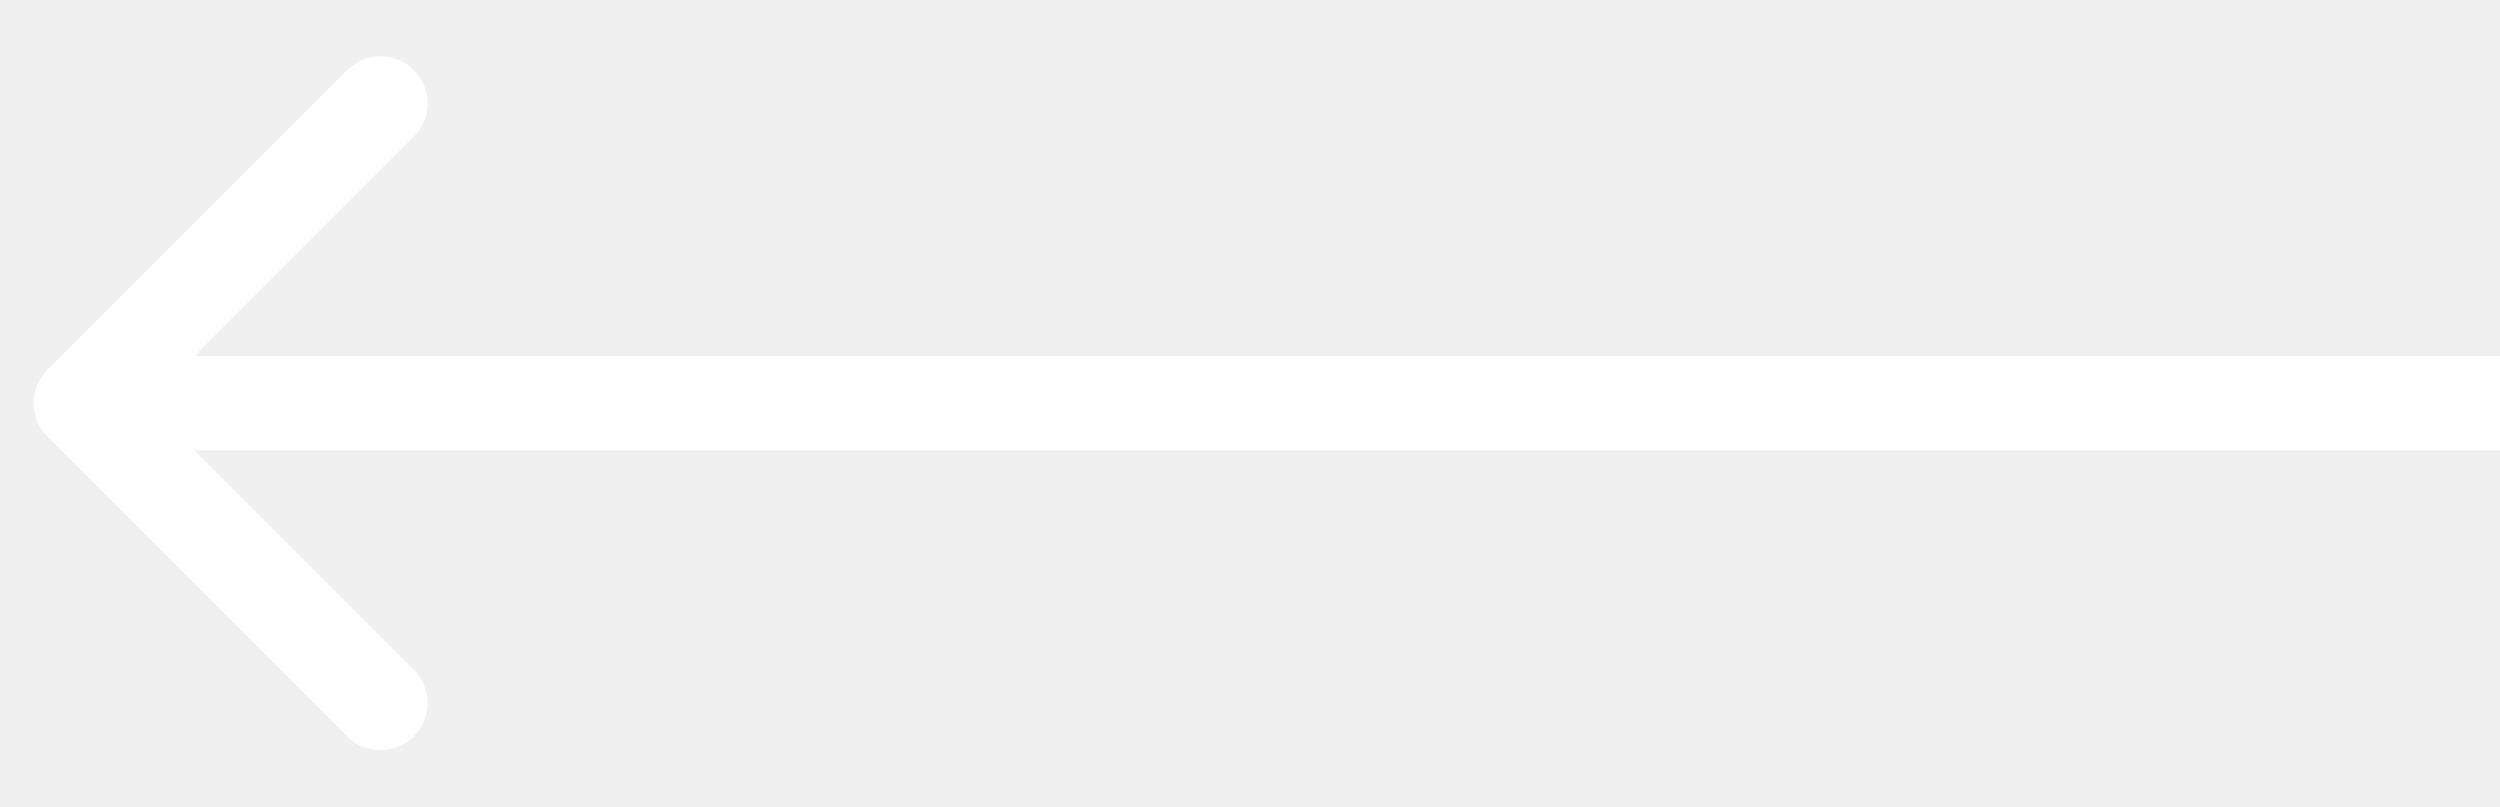
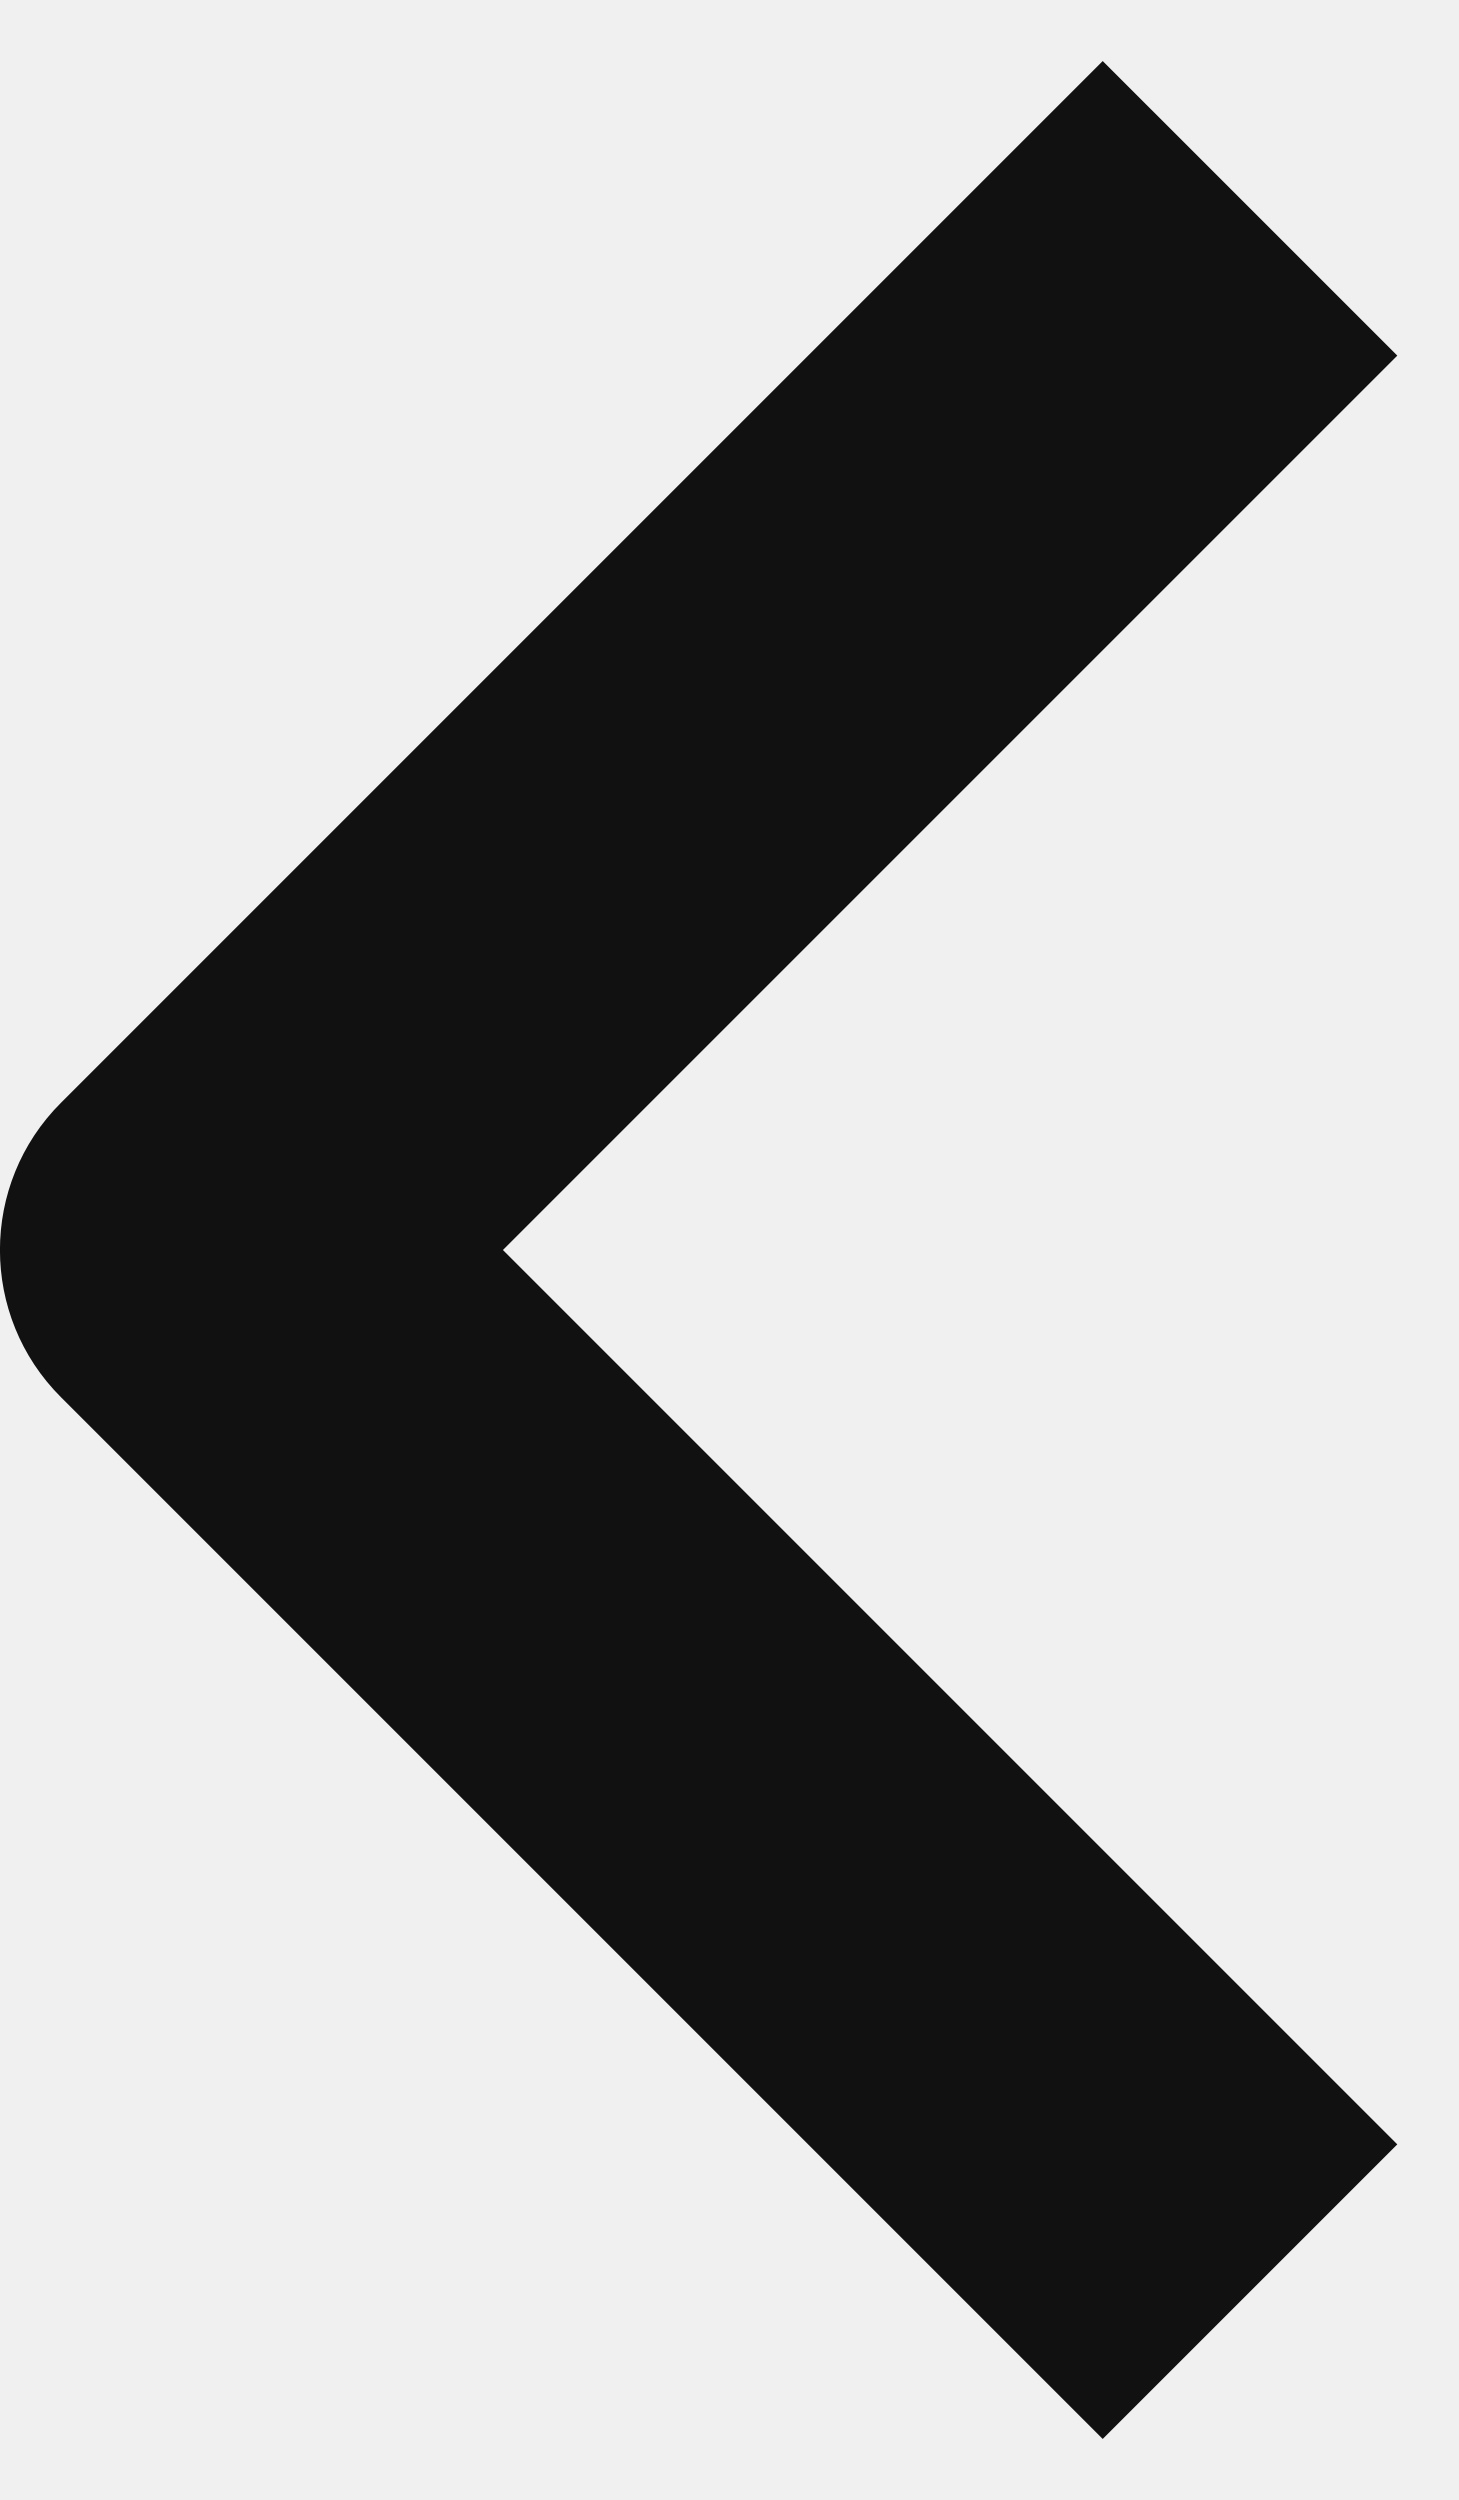
- <svg xmlns="http://www.w3.org/2000/svg" width="31" height="10" viewBox="0 0 31 10" fill="none">
-   <path d="M0.587 4.587C0.359 4.815 0.359 5.185 0.587 5.413L4.305 9.131C4.533 9.359 4.903 9.359 5.131 9.131C5.359 8.903 5.359 8.533 5.131 8.305L1.826 5L5.131 1.695C5.359 1.467 5.359 1.097 5.131 0.869C4.903 0.641 4.533 0.641 4.305 0.869L0.587 4.587ZM31 4.416L1 4.416V5.584L31 5.584V4.416Z" fill="white" />
+ <svg xmlns="http://www.w3.org/2000/svg" width="7" height="12" viewBox="0 0 7 12" fill="none">
+   <path fill-rule="evenodd" clip-rule="evenodd" d="M0.293 5.293L5.293 0.293L6.707 1.707L2.414 6L6.707 10.293L5.293 11.707L0.293 6.707C-0.098 6.317 -0.098 5.683 0.293 5.293Z" fill="#121111" />
</svg>
